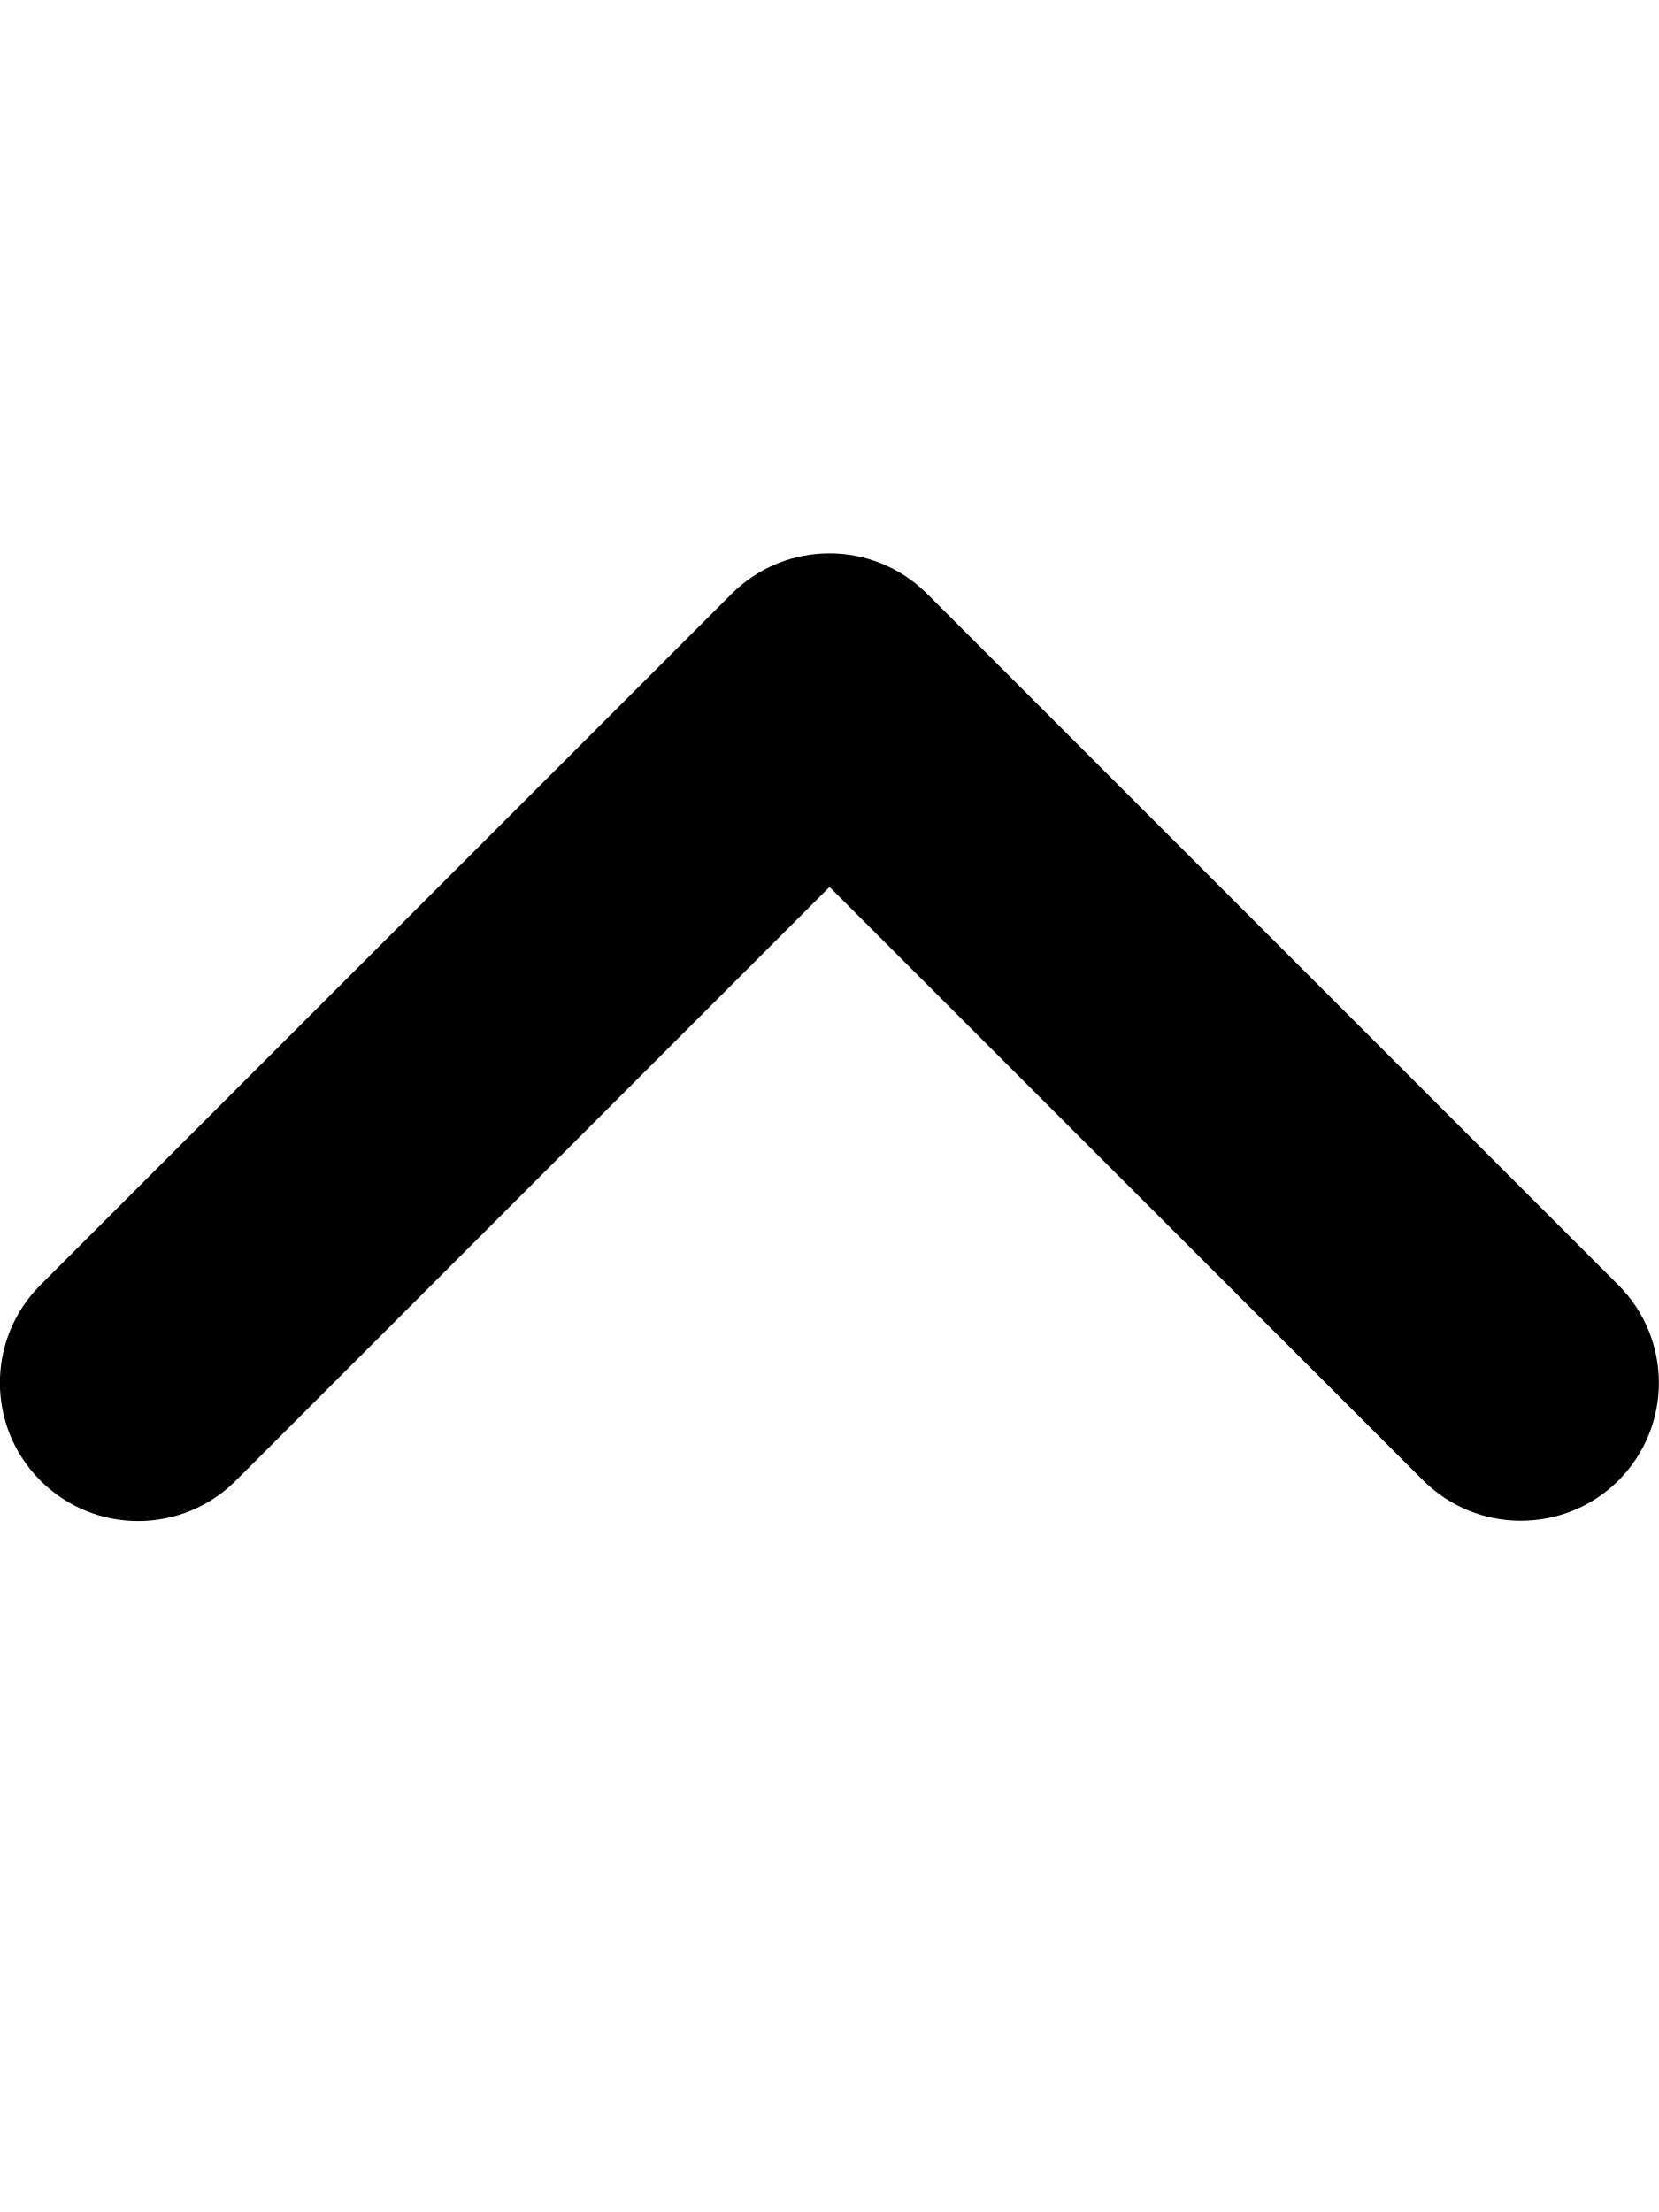
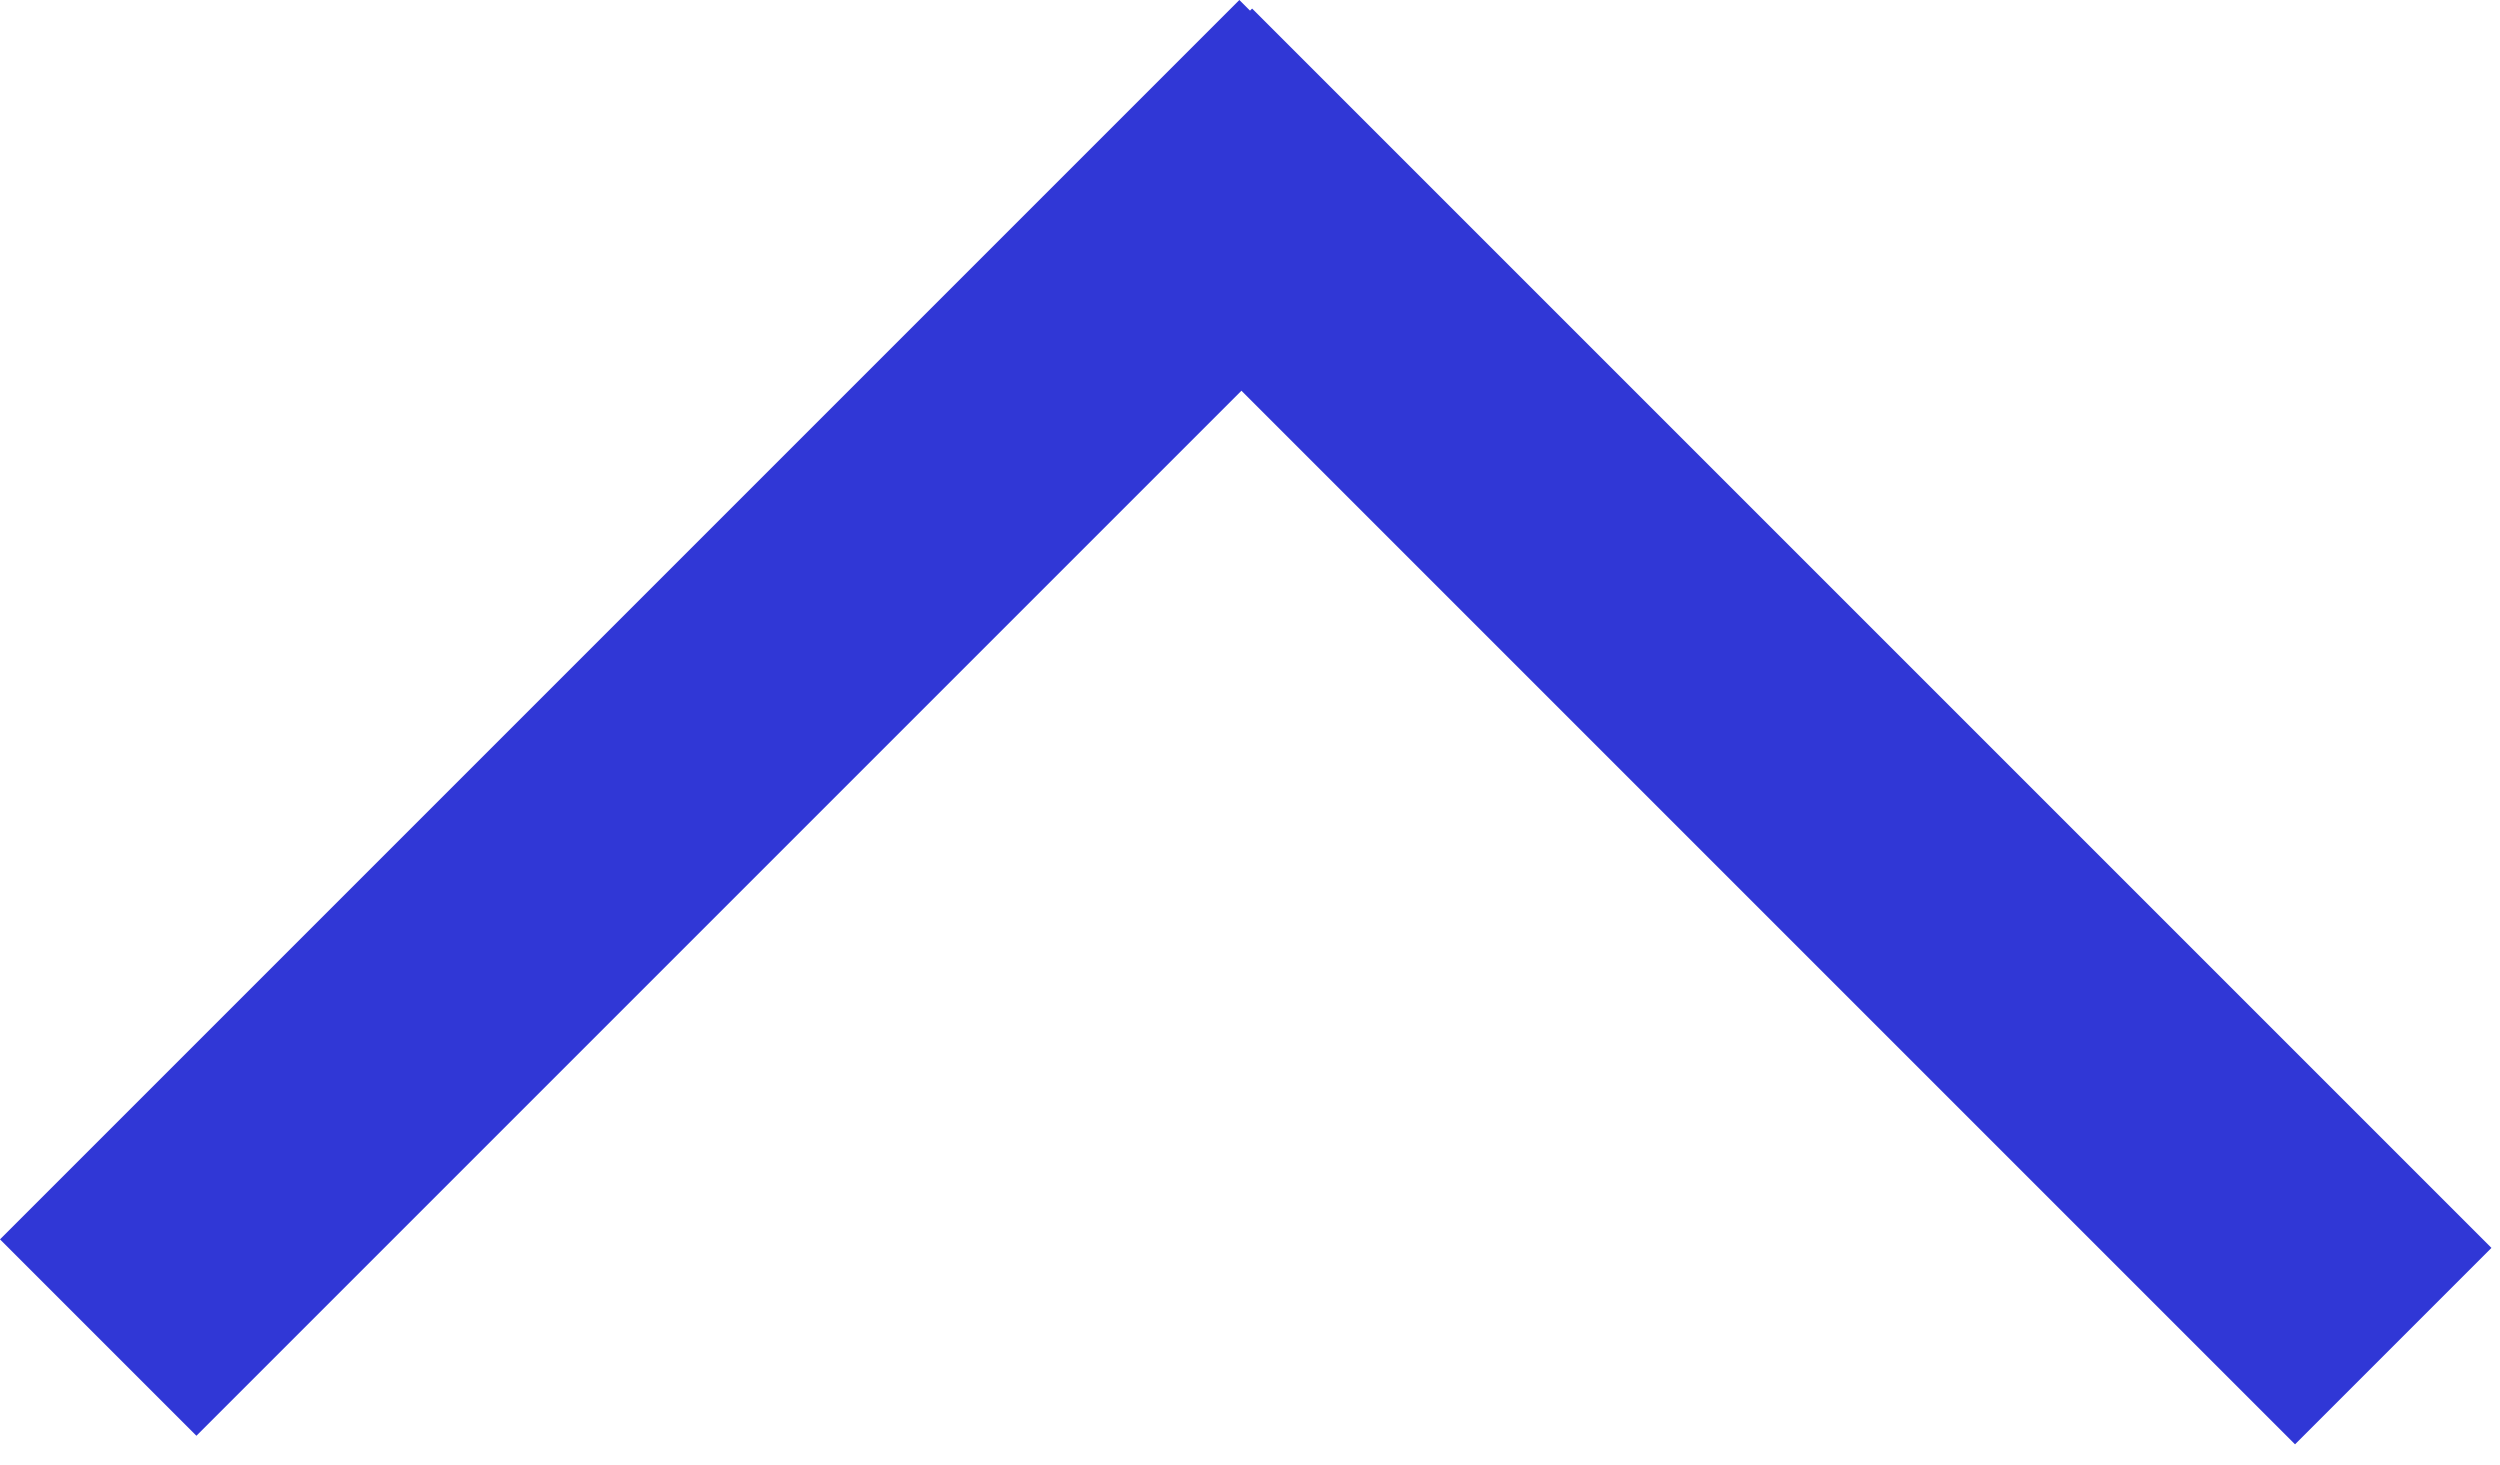
- <svg xmlns="http://www.w3.org/2000/svg" viewBox="0 0 384 512">
-   <path d="M352 352c-8.188 0-16.38-3.125-22.62-9.375L192 205.3l-137.4 137.4c-12.5 12.5-32.75 12.5-45.25 0s-12.5-32.75 0-45.25l160-160c12.5-12.5 32.75-12.5 45.25 0l160 160c12.5 12.5 12.5 32.75 0 45.25C368.4 348.9 360.2 352 352 352z" />
+ <svg xmlns="http://www.w3.org/2000/svg" width="99" height="58" viewBox="0 0 99 58" fill="none">
+   <line x1="94.772" y1="53.306" x2="45.694" y2="4.228" stroke="#3037D6" stroke-width="11" />
+   <line x1="52.967" y1="3.889" x2="3.889" y2="52.967" stroke="#3037D6" stroke-width="11" />
</svg>
